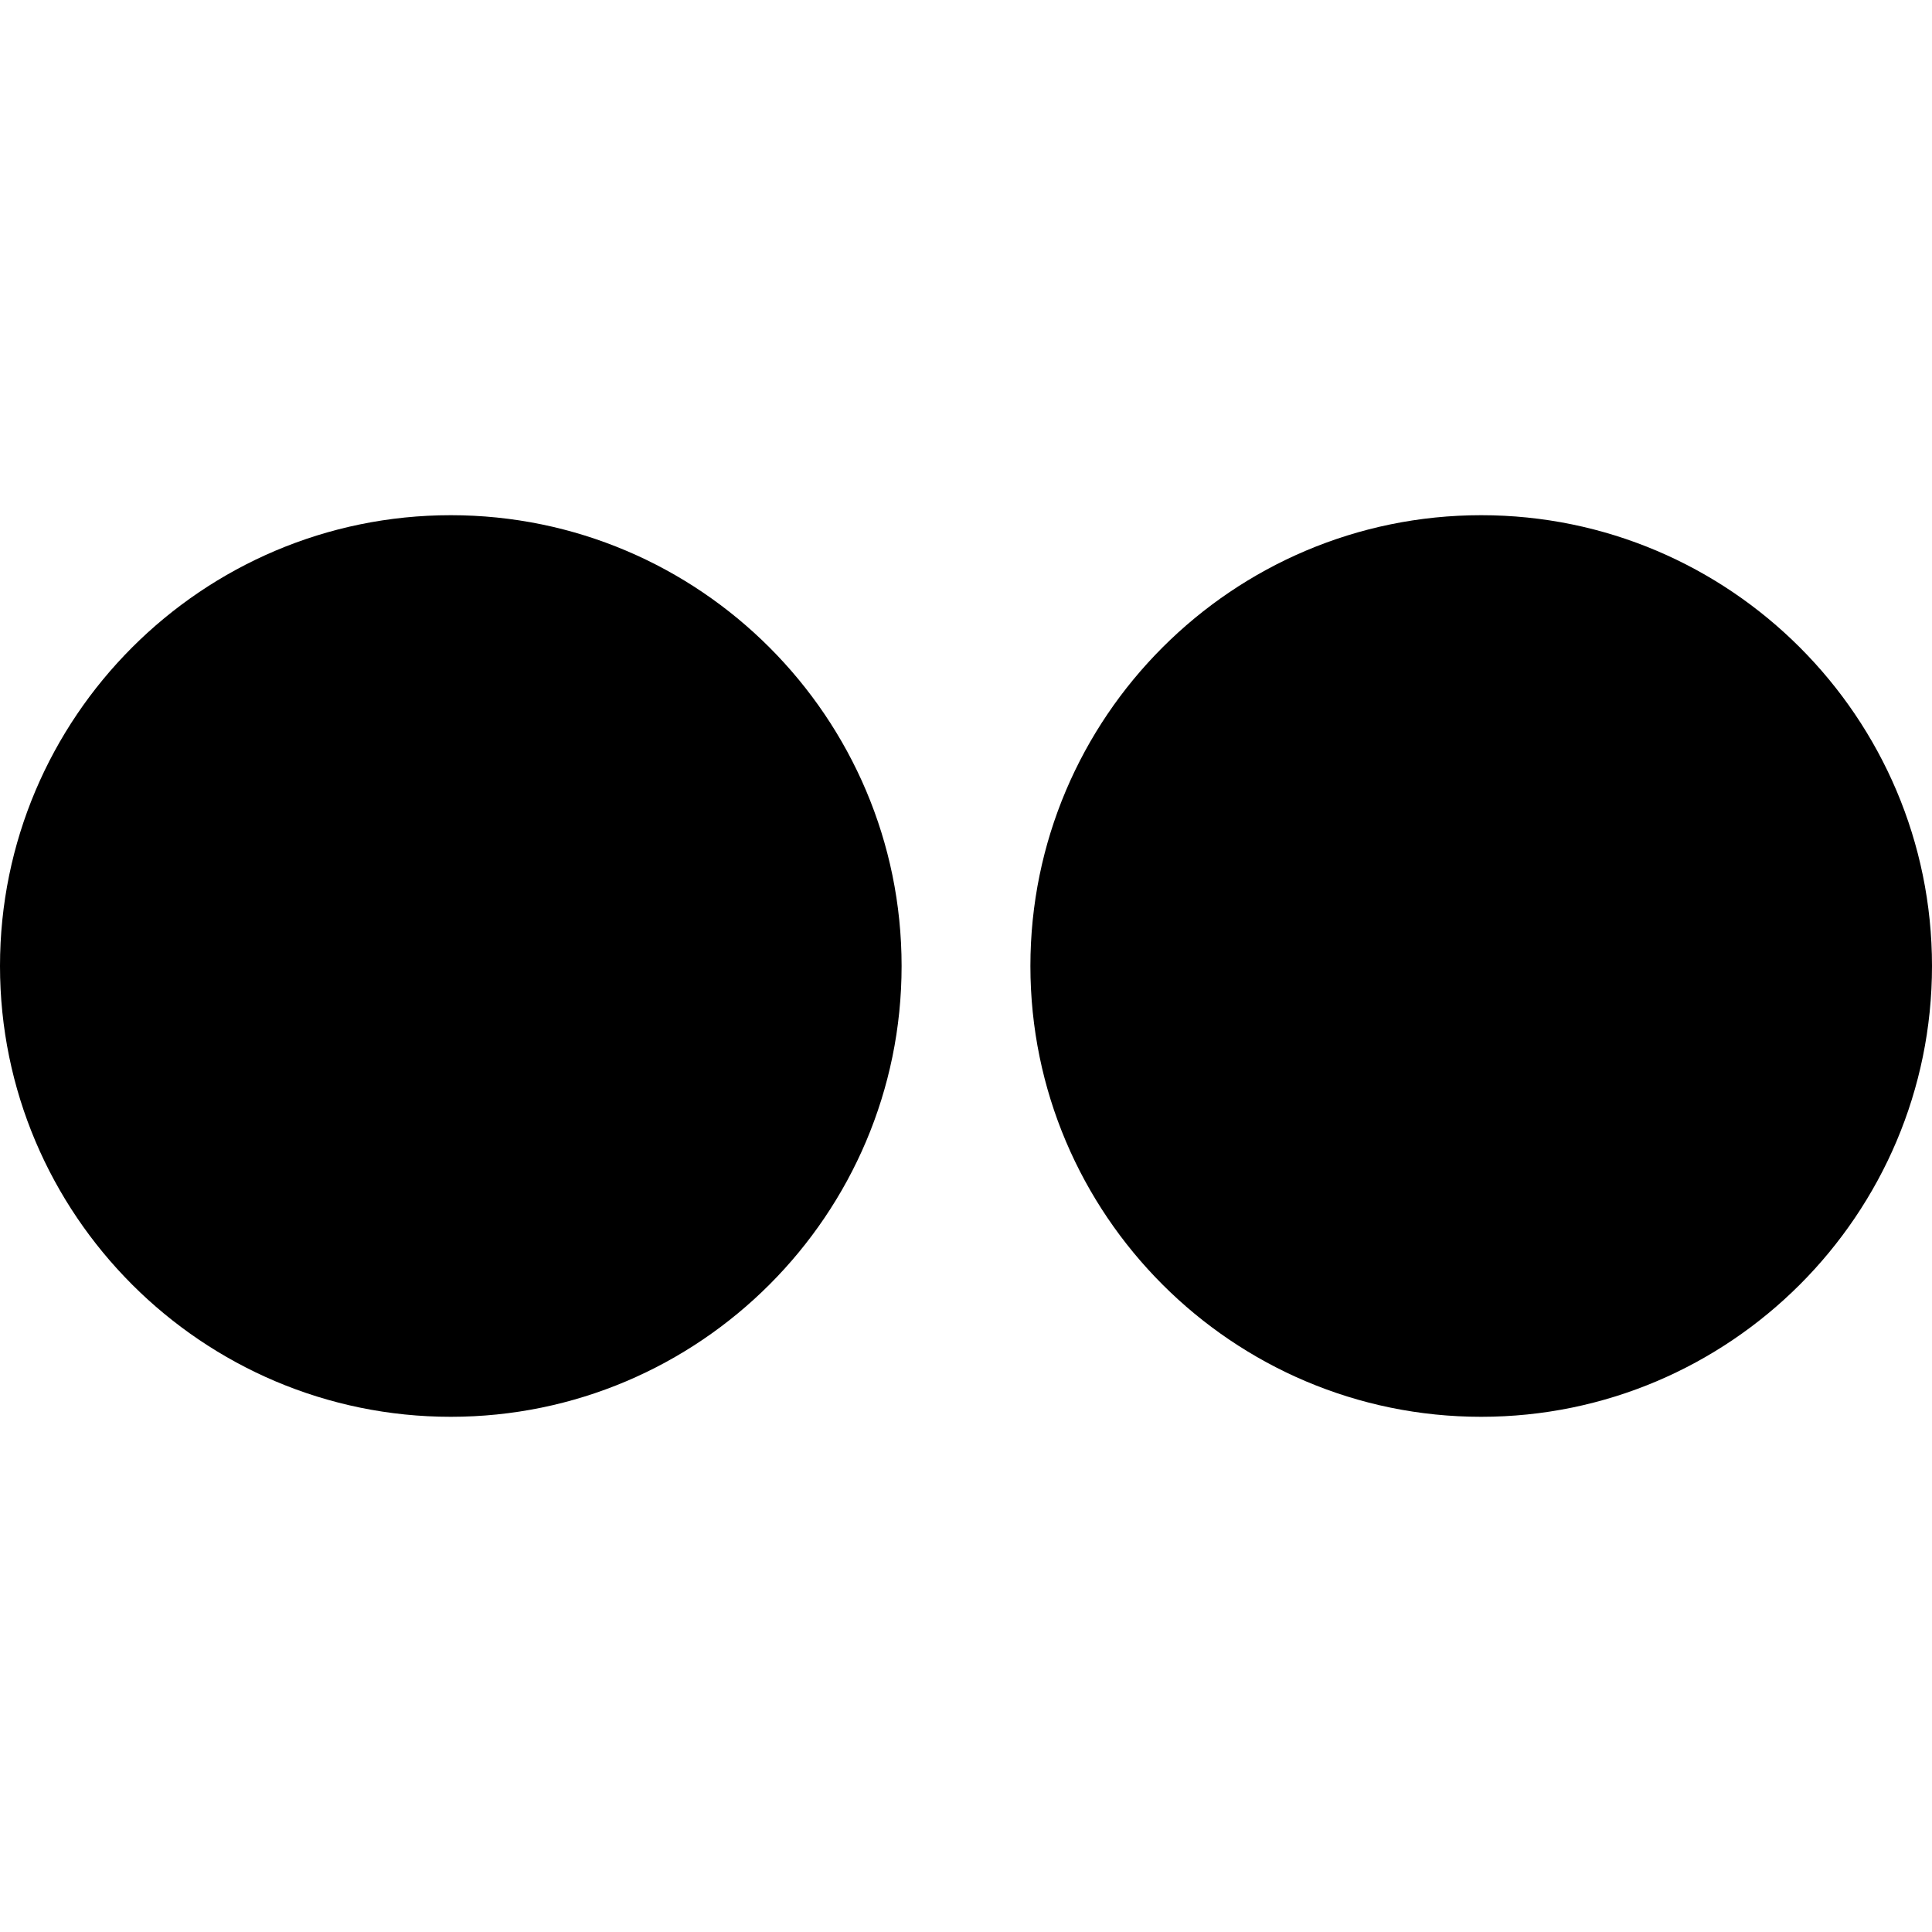
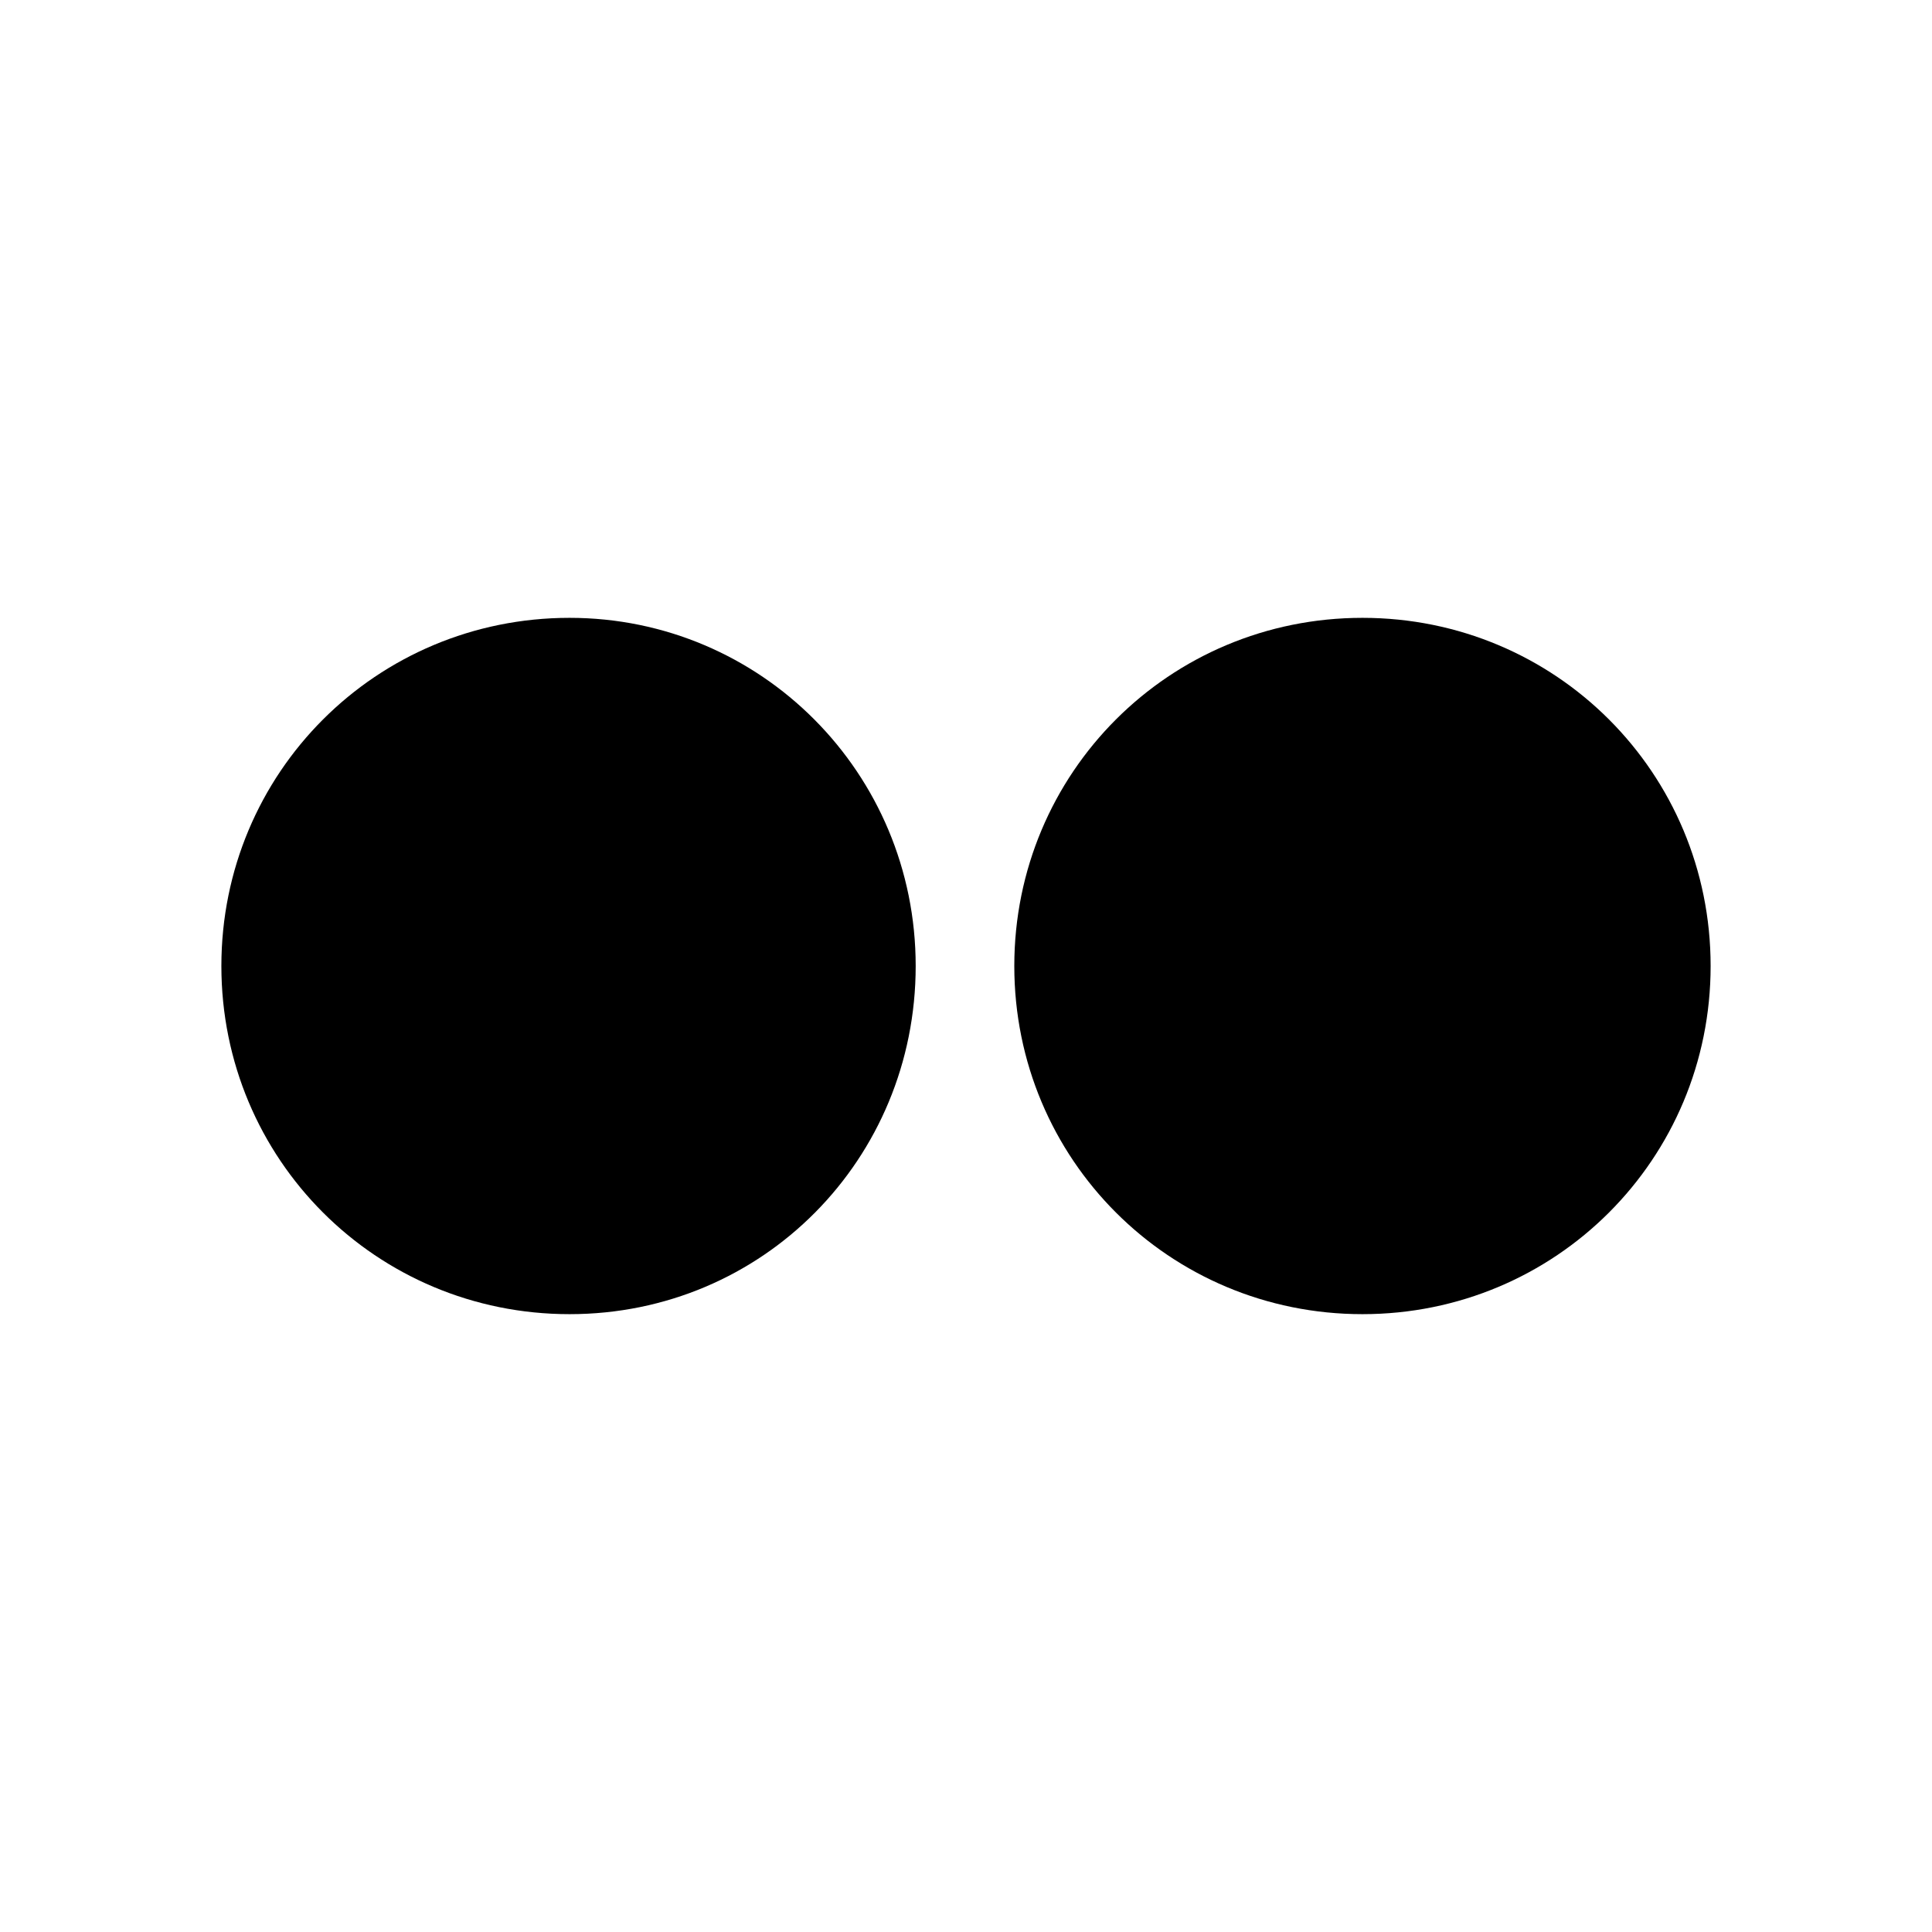
- <svg xmlns="http://www.w3.org/2000/svg" version="1.1" id="Layer_1" x="0px" y="0px" viewBox="0 0 512 512" style="enable-background:new 0 0 512 512;" xml:space="preserve">
+ <svg xmlns="http://www.w3.org/2000/svg" version="1.1" id="Layer_1" x="0px" y="0px" viewBox="0 0 96 96" style="enable-background:new 0 0 96 96;" xml:space="preserve">
  <g>
    <g>
      <g>
-         <path d="M119.467,136.533C53.589,136.533,0,190.123,0,256s53.589,119.467,119.467,119.467S238.933,321.877,238.933,256     S185.344,136.533,119.467,136.533z" />
-         <path d="M392.533,136.533c-65.877,0-119.467,53.589-119.467,119.467s53.589,119.467,119.467,119.467S512,321.877,512,256     S458.411,136.533,392.533,136.533z" />
+         <path d="M28.3,30.7C18.7,30.7,11,38.4,11,48s7.7,17.3,17.3,17.3S45.5,57.6,45.5,48S37.8,30.7,28.3,30.7z" />
+         <path d="M67.7,30.7c-9.6,0-17.3,7.7-17.3,17.3s7.7,17.3,17.3,17.3S85,57.6,85,48S77.3,30.7,67.7,30.7z" />
      </g>
    </g>
  </g>
-   <g>
- </g>
-   <g>
- </g>
-   <g>
- </g>
-   <g>
- </g>
-   <g>
- </g>
-   <g>
- </g>
-   <g>
- </g>
-   <g>
- </g>
-   <g>
- </g>
-   <g>
- </g>
-   <g>
- </g>
-   <g>
- </g>
-   <g>
- </g>
-   <g>
- </g>
-   <g>
- </g>
</svg>
